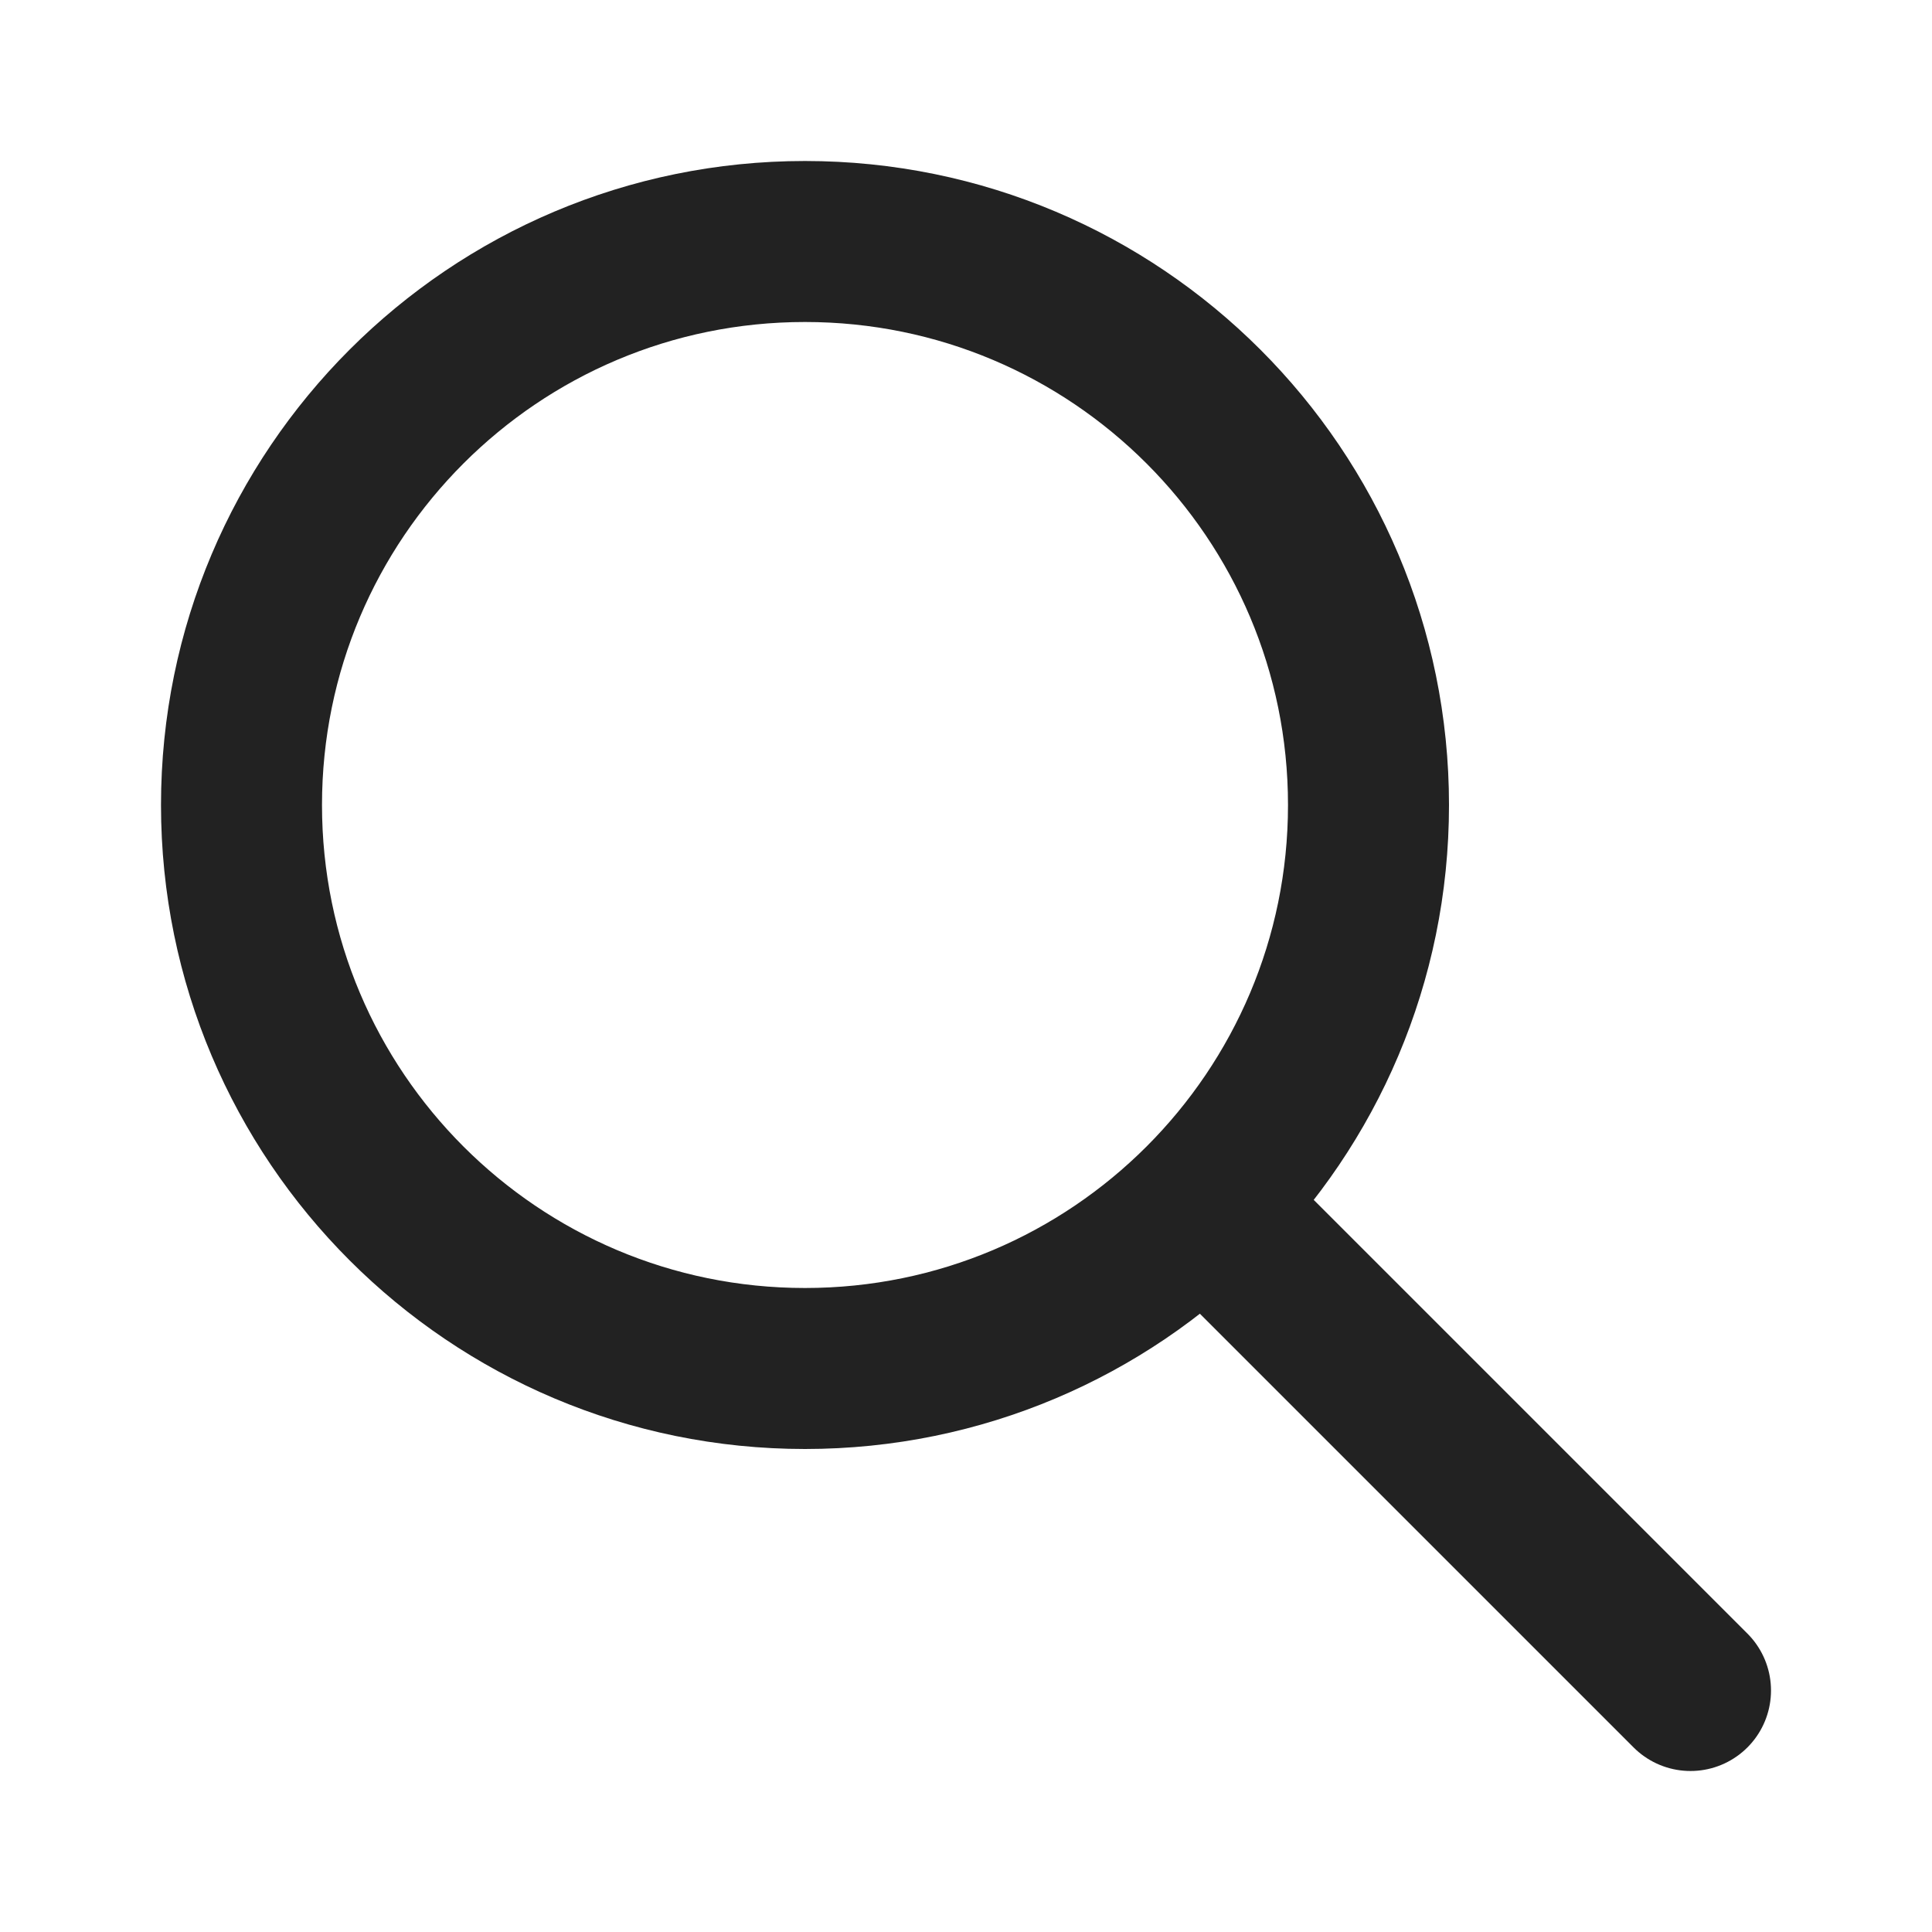
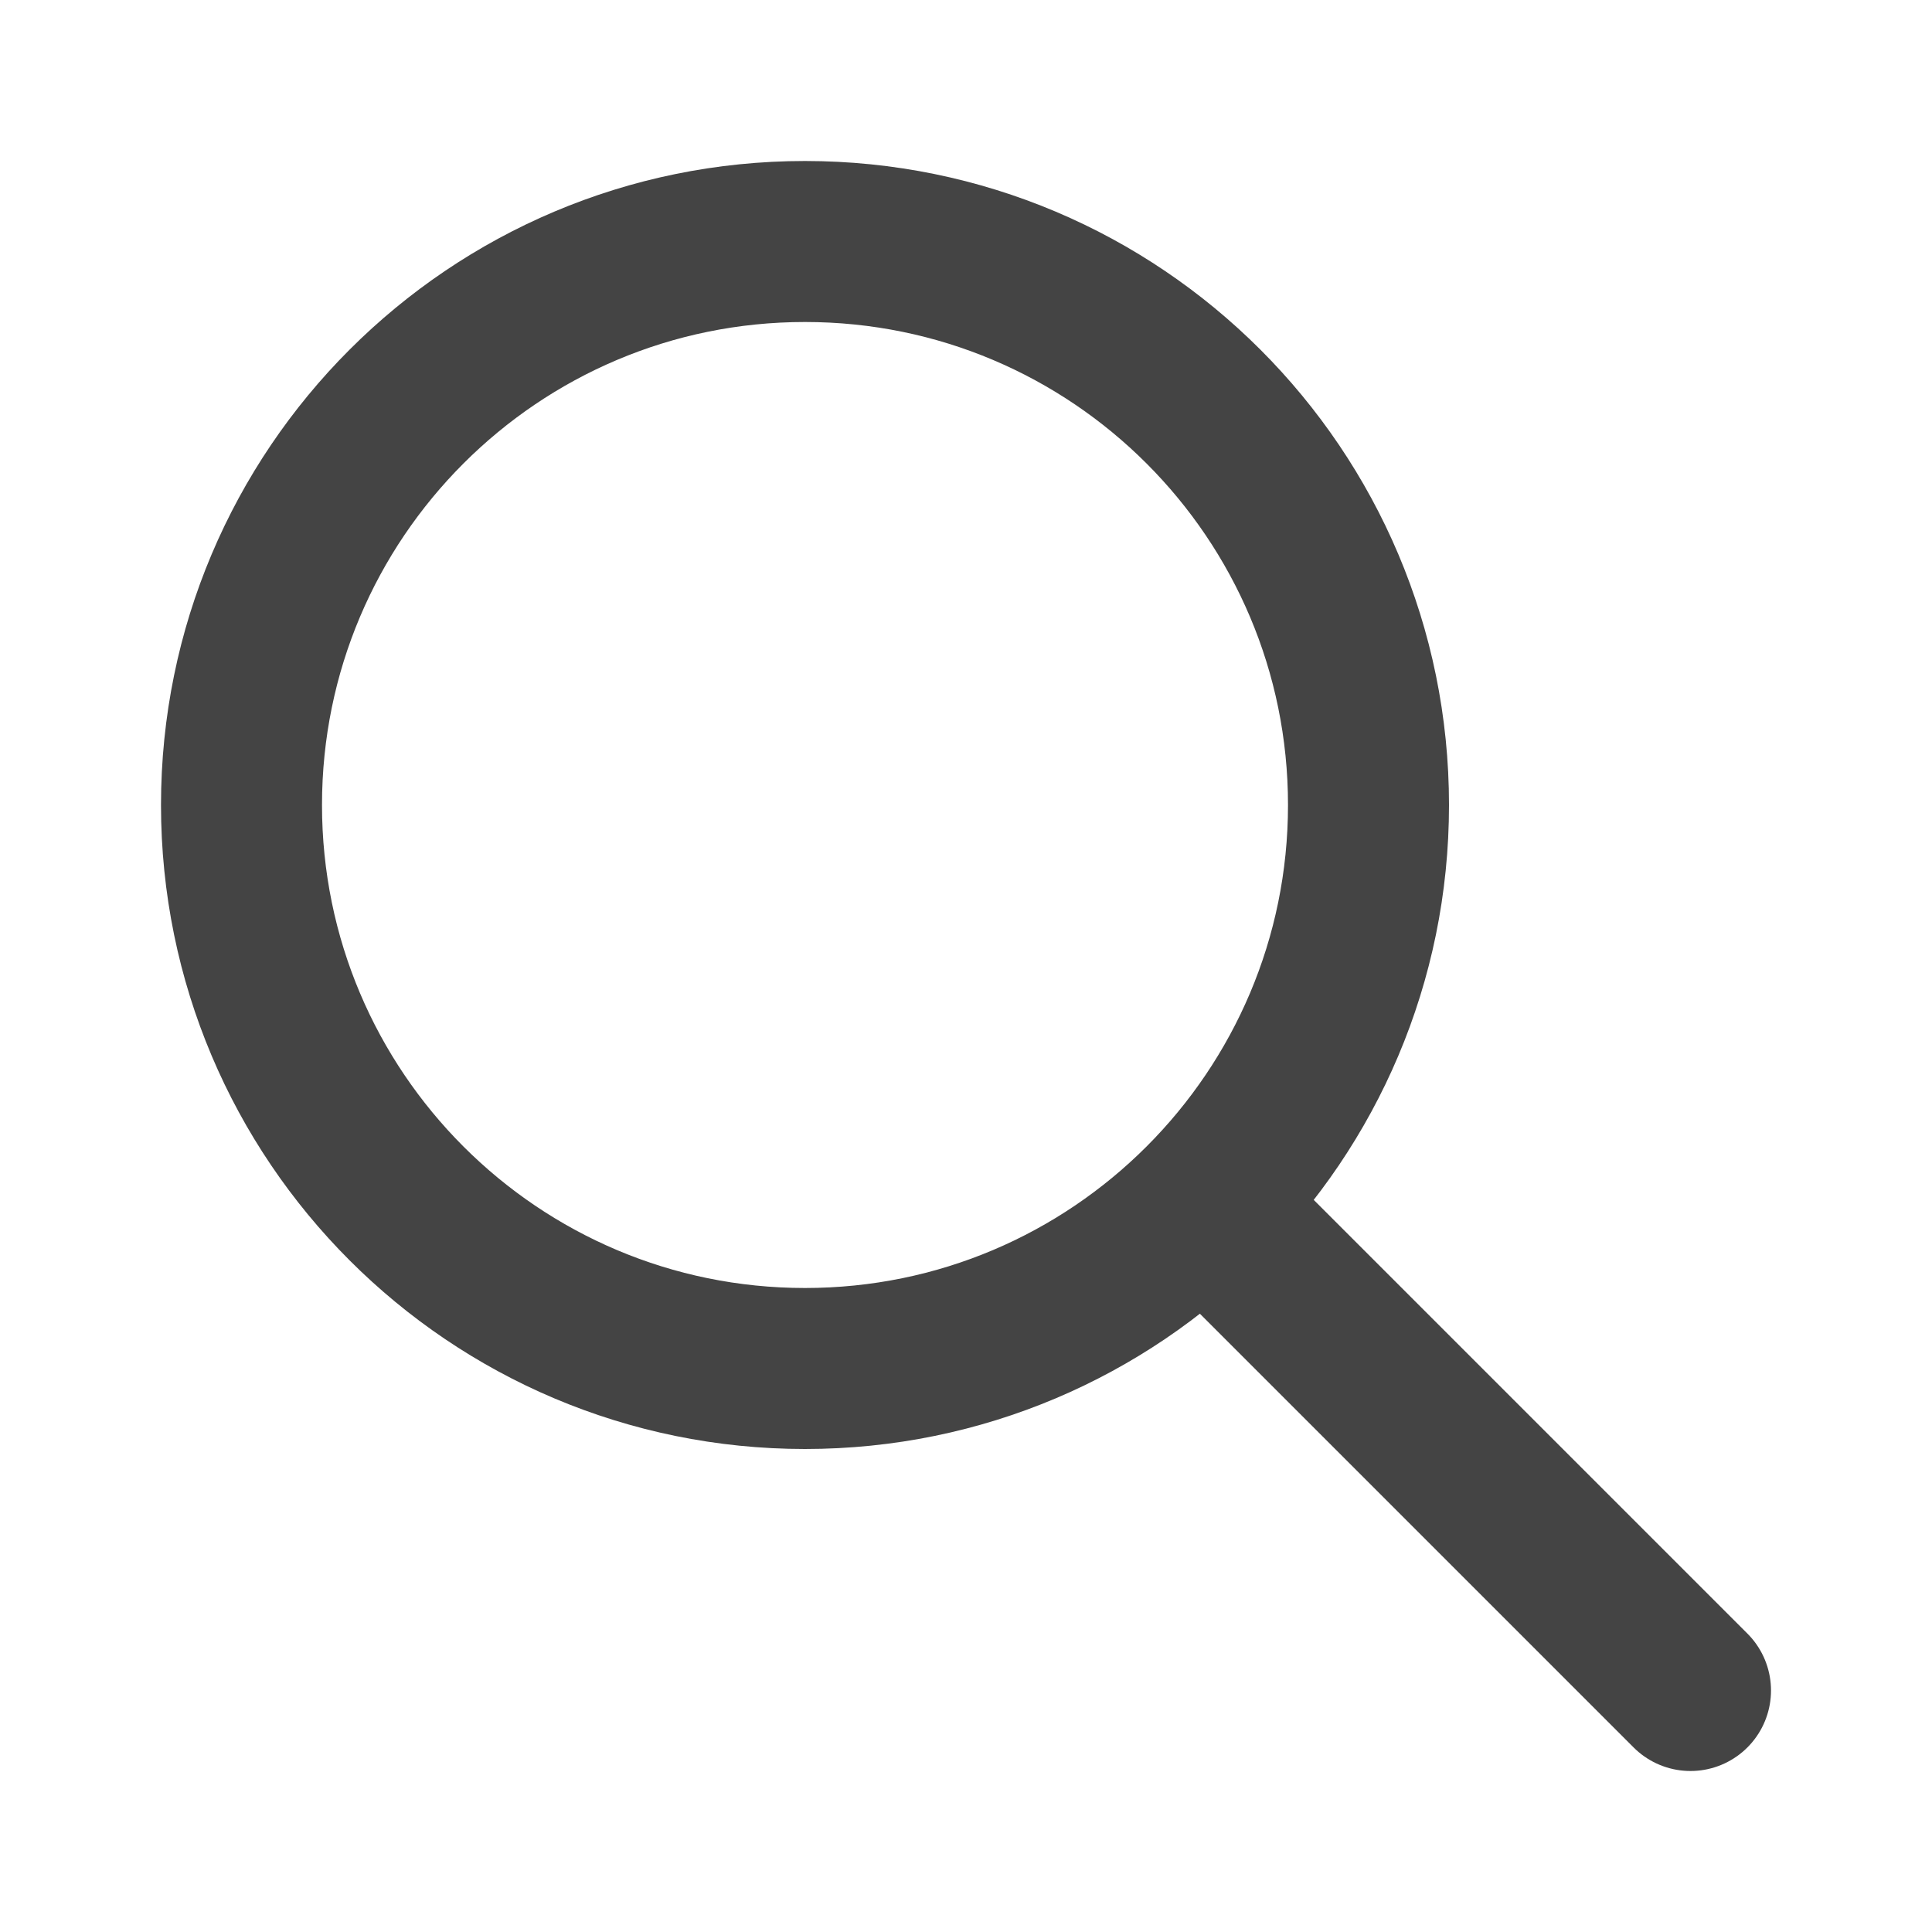
- <svg xmlns="http://www.w3.org/2000/svg" class="h-6 w-6" fill="none" viewBox="0 0 24 24" stroke="#222222">
+ <svg xmlns="http://www.w3.org/2000/svg" class="h-6 w-6" fill="none" viewBox="0 0 24 24" stroke="#444444">
  <path stroke-linecap="round" stroke-linejoin="round" stroke-width="2" d="M21 21l-6-6m2-5a7 7 0 11-14 0 7 7 0 0114 0z" />
</svg>
